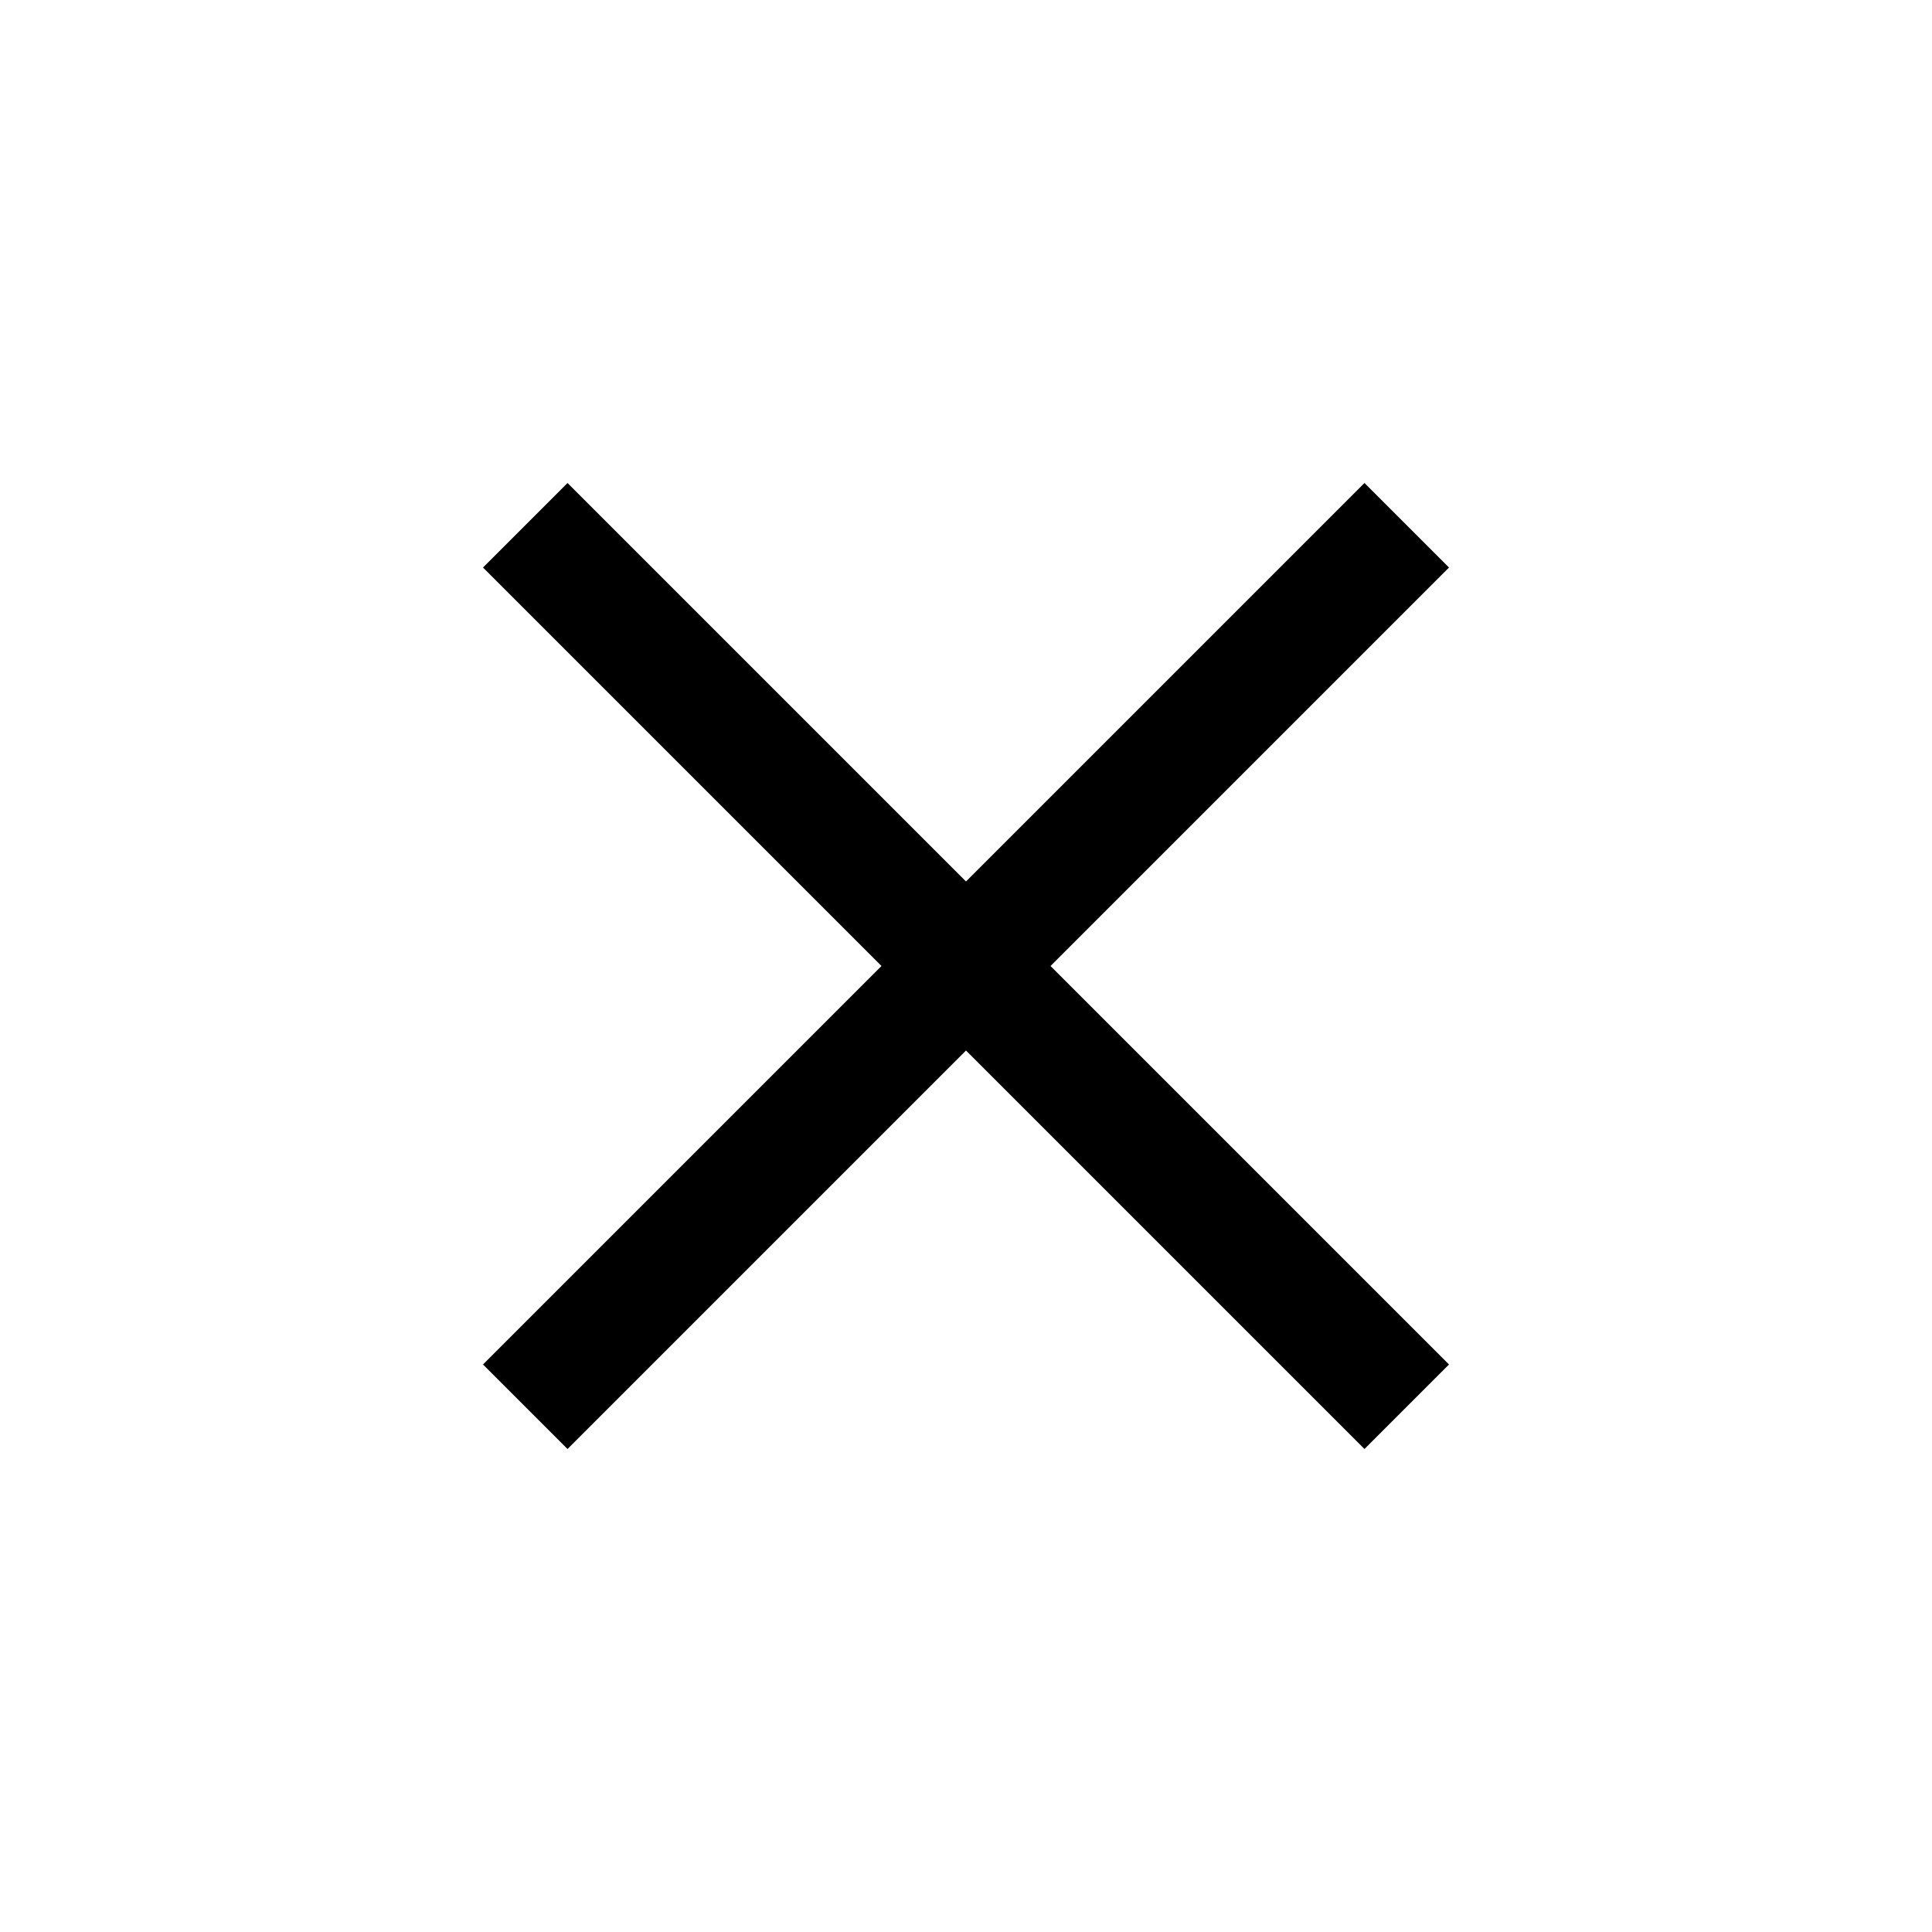
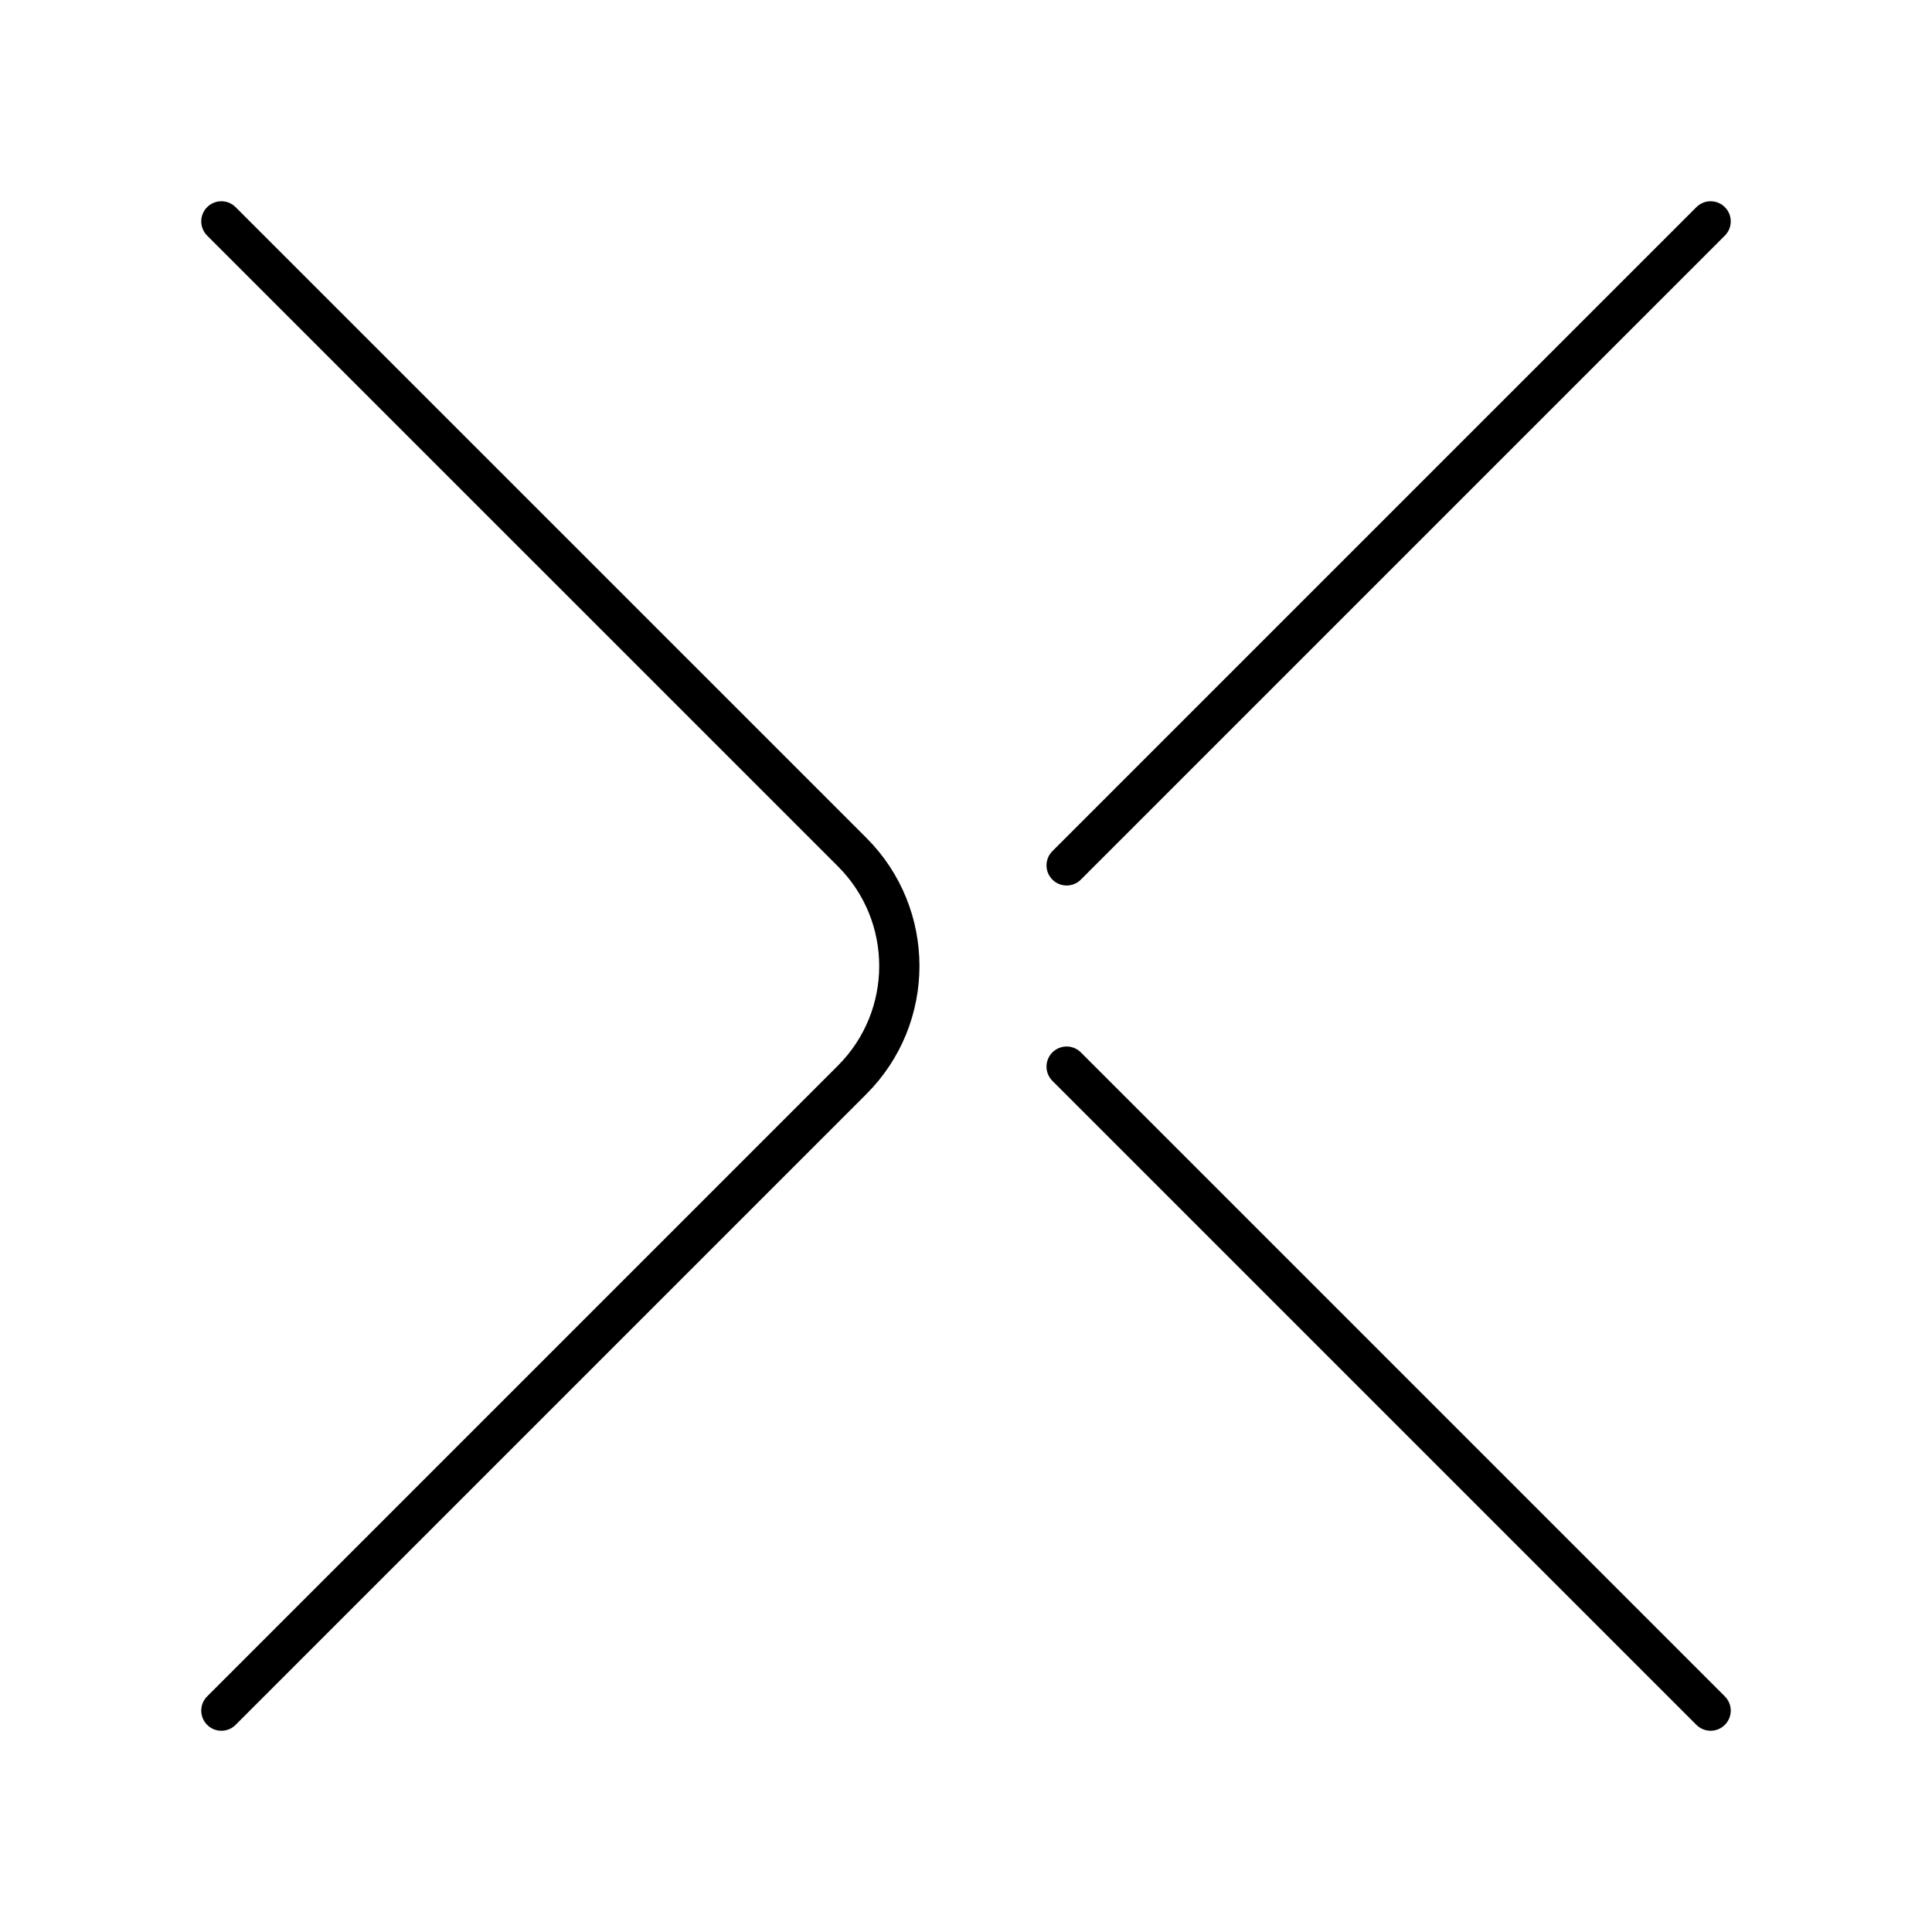
- <svg xmlns="http://www.w3.org/2000/svg" width="800px" height="800px" viewBox="0 0 32 32" id="icon">
+ <svg xmlns="http://www.w3.org/2000/svg" width="800px" height="800px" viewBox="0 0 48 48">
  <defs>
-     <style>.cls-1{fill:#000000;}.cls-2{fill:none;}</style>
+     <style>.a{fill:none;stroke:#000000;stroke-linecap:round;stroke-linejoin:round;}</style>
  </defs>
-   <polygon class="cls-1" points="24 9.4 22.6 8 16 14.6 9.4 8 8 9.4 14.6 16 8 22.6 9.4 24 16 17.4 22.6 24 24 22.6 17.4 16 24 9.4" />
-   <rect class="cls-2" width="32" height="32" />
+   <line class="a" x1="42.5" y1="42.5" x2="26.5" y2="26.5" />
+   <line class="a" x1="42.5" y1="5.5" x2="26.5" y2="21.5" />
+   <path class="a" d="M5.5,42.5,21.172,26.828a4,4,0,0,0,0-5.657L5.5,5.5" />
</svg>
